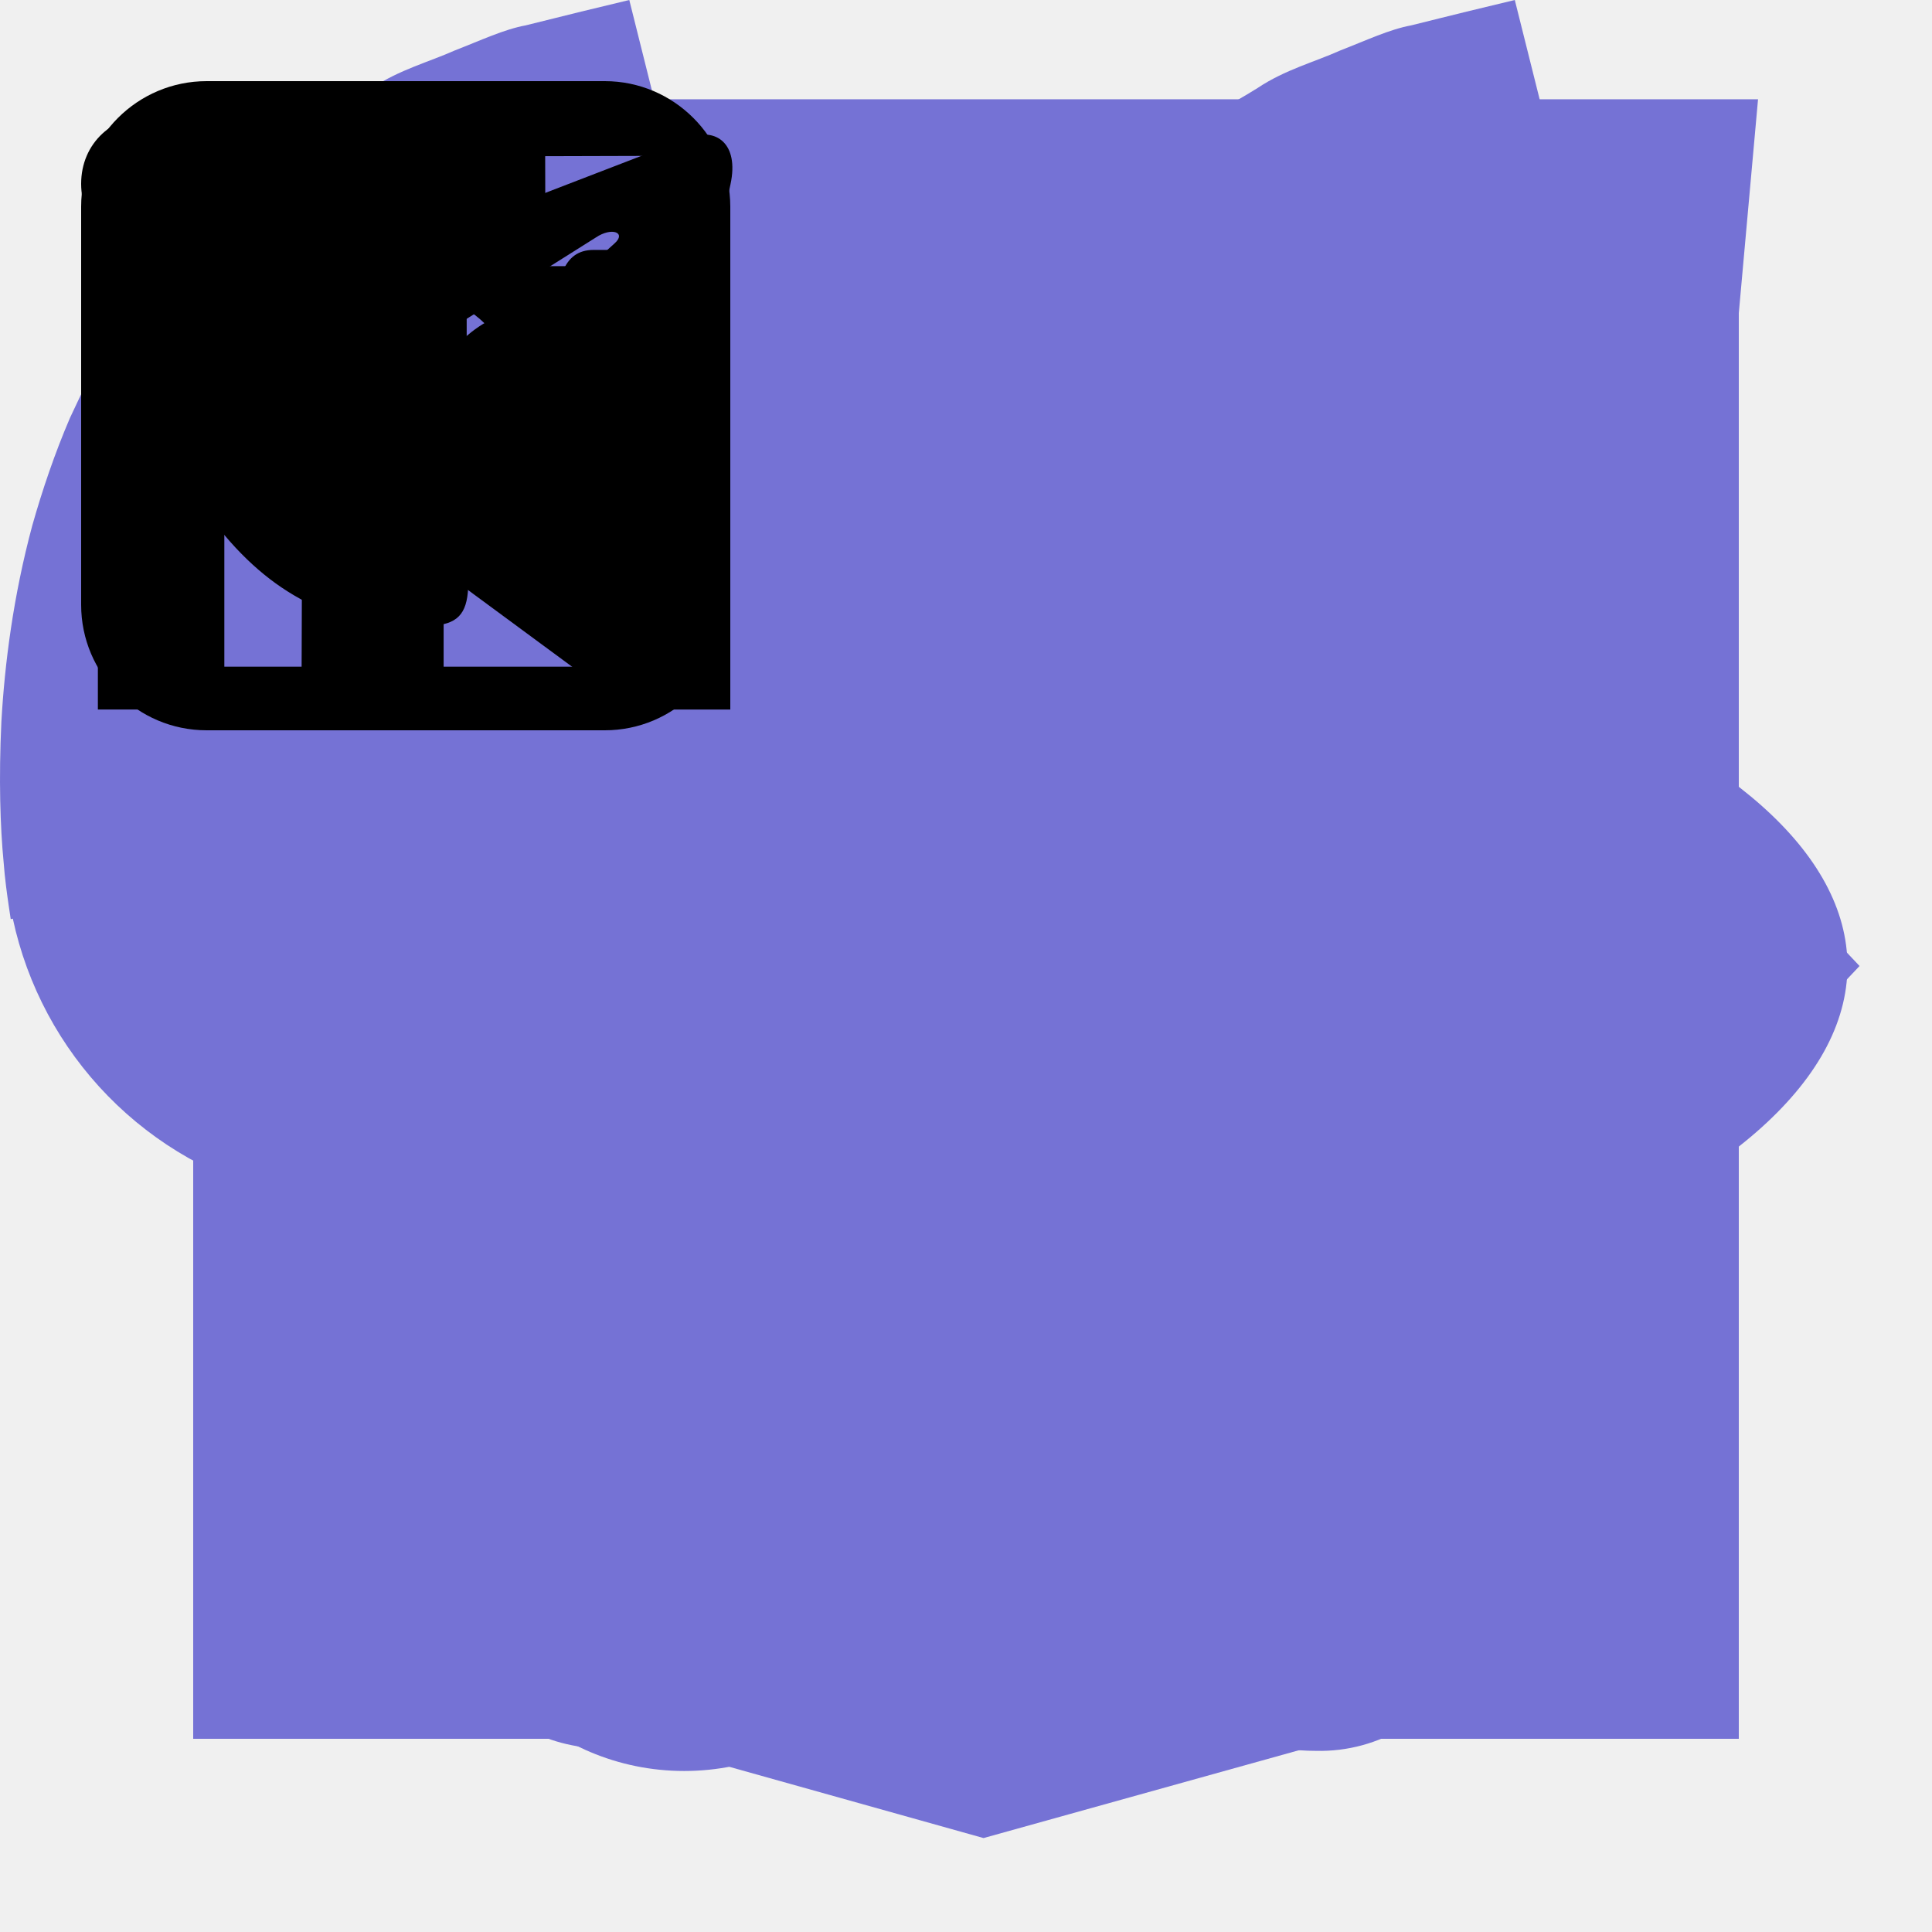
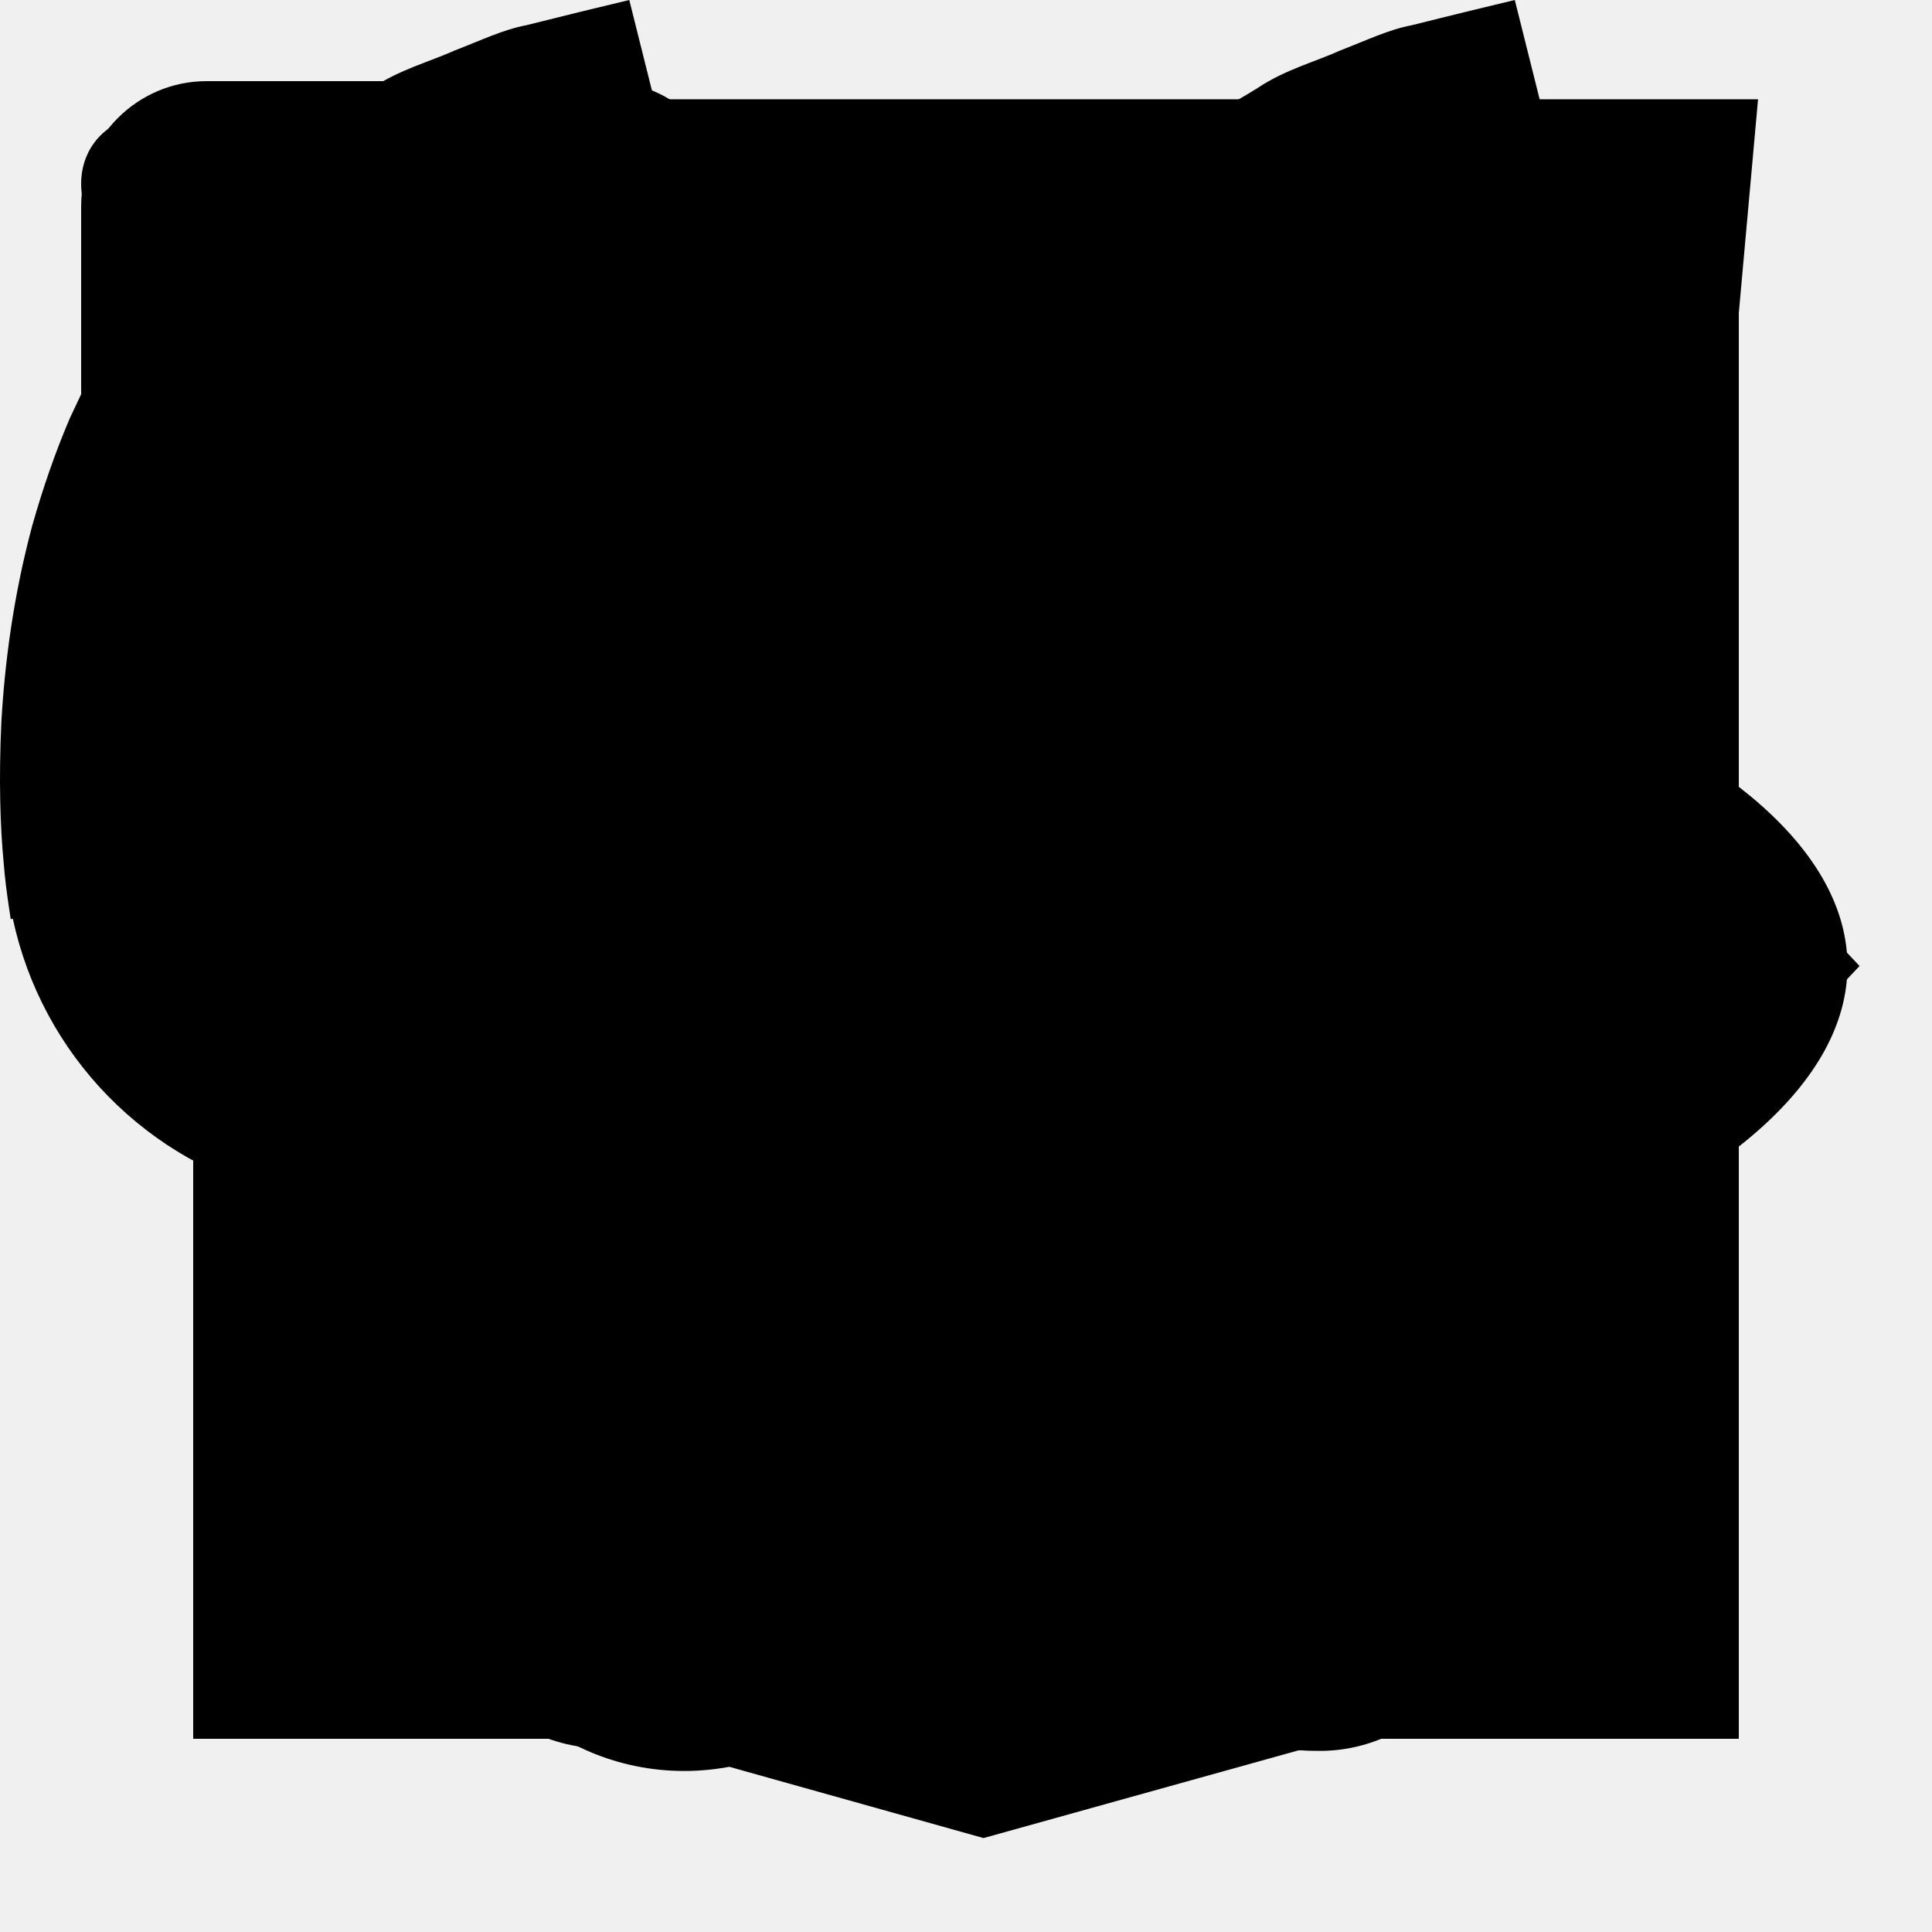
<svg xmlns="http://www.w3.org/2000/svg" width="50" height="50" viewBox="0 0 50 50" fill="none">
  <g id="code">
-     <path fill-rule="evenodd" clip-rule="evenodd" d="M18.312 42.065L27.262 6.688L31.438 7.872L22.488 43.312L18.312 42.065Z" fill="#7572D5" />
-     <path fill-rule="evenodd" clip-rule="evenodd" d="M13.502 12.688L16.562 15.928L7.995 25L16.562 34.072L13.502 37.312L1.875 25L13.502 12.688Z" fill="#7572D5" />
-     <path fill-rule="evenodd" clip-rule="evenodd" d="M36.498 12.688L33.438 15.928L42.005 25L33.438 34.072L36.498 37.312L48.125 25L36.498 12.688Z" fill="#7572D5" />
+     <path fill-rule="evenodd" clip-rule="evenodd" d="M18.312 42.065L27.262 6.688L31.438 7.872L22.488 43.312L18.312 42.065Z" fill="currentColor" />
+     <path fill-rule="evenodd" clip-rule="evenodd" d="M13.502 12.688L16.562 15.928L7.995 25L16.562 34.072L13.502 37.312L1.875 25L13.502 12.688Z" fill="currentColor" />
+     <path fill-rule="evenodd" clip-rule="evenodd" d="M36.498 12.688L33.438 15.928L42.005 25L33.438 34.072L36.498 37.312L48.125 25L36.498 12.688Z" fill="currentColor" />
  </g>
  <g id="css">
-     <path d="M38.051 10.844L12.946 10.838L13.351 15.755L32.638 15.758L32.152 20.85H19.503L19.961 25.674H31.736L31.039 32.281L25.497 33.789L19.866 32.27L19.508 28.313H14.536L15.088 35.541L25.497 38.734L35.731 35.865L38.049 10.845L38.051 10.844ZM5.498 2.569H45.498L41.86 43L25.454 47.569L9.14 42.997L5.498 2.569Z" fill="#7572D5" />
+     <path d="M38.051 10.844L12.946 10.838L13.351 15.755L32.638 15.758L32.152 20.85H19.503L19.961 25.674H31.736L31.039 32.281L25.497 33.789L19.866 32.27L19.508 28.313H14.536L15.088 35.541L25.497 38.734L35.731 35.865L38.049 10.845L38.051 10.844ZM5.498 2.569H45.498L41.86 43L25.454 47.569L9.14 42.997L5.498 2.569Z" fill="currentColor" />
  </g>
  <g id="figma">
-     <path d="M17.708 4.167C14.257 4.167 11.458 6.965 11.458 10.417C11.458 13.868 14.257 16.667 17.708 16.667H32.292C35.743 16.667 38.542 13.868 38.542 10.417C38.542 6.965 35.743 4.167 32.292 4.167H17.708Z" fill="#7572D5" />
-     <path d="M32.292 18.75C28.84 18.75 26.042 21.548 26.042 25C26.042 28.452 28.84 31.25 32.292 31.25C35.744 31.25 38.542 28.452 38.542 25C38.542 21.548 35.744 18.75 32.292 18.75Z" fill="#7572D5" />
-     <path d="M11.458 25C11.458 21.548 14.257 18.75 17.708 18.75H23.958V31.25H17.708C14.257 31.25 11.458 28.452 11.458 25Z" fill="#7572D5" />
-     <path d="M17.708 33.333C14.257 33.333 11.458 36.132 11.458 39.583C11.458 43.035 14.257 45.833 17.708 45.833C21.16 45.833 23.958 43.035 23.958 39.583V33.333H17.708Z" fill="#7572D5" />
+     <path d="M17.708 4.167C14.257 4.167 11.458 6.965 11.458 10.417C11.458 13.868 14.257 16.667 17.708 16.667H32.292C35.743 16.667 38.542 13.868 38.542 10.417C38.542 6.965 35.743 4.167 32.292 4.167H17.708Z" fill="currentColor" />
+     <path d="M32.292 18.75C28.84 18.75 26.042 21.548 26.042 25C26.042 28.452 28.84 31.25 32.292 31.25C35.744 31.25 38.542 28.452 38.542 25C38.542 21.548 35.744 18.75 32.292 18.75Z" fill="currentColor" />
+     <path d="M11.458 25C11.458 21.548 14.257 18.75 17.708 18.75H23.958V31.25H17.708C14.257 31.25 11.458 28.452 11.458 25Z" fill="currentColor" />
+     <path d="M17.708 33.333C14.257 33.333 11.458 36.132 11.458 39.583C11.458 43.035 14.257 45.833 17.708 45.833C21.16 45.833 23.958 43.035 23.958 39.583V33.333H17.708Z" fill="currentColor" />
  </g>
  <g id="react">
    <g clip-path="url(#clip0_20_1854)">
-       <path d="M47.812 25C47.812 22.083 44.688 19.375 39.479 17.5L38.542 17.188V16.771C39.688 11.042 38.854 6.771 36.25 5.208C33.646 3.646 29.792 5.104 25.625 8.75L25 9.375L24.792 9.167H24.583C20.312 5.208 16.146 3.854 13.542 5.312C10.938 6.771 10.208 10.833 11.25 16.146C11.36 16.484 11.43 16.833 11.458 17.188L10.312 17.604C5.208 19.375 2.188 22.083 2.188 25C2.188 27.917 5.521 30.833 10.729 32.708L11.458 32.917C11.33 33.285 11.259 33.672 11.25 34.062C10.208 39.271 11.146 43.229 13.542 44.688C15.938 46.146 20.312 44.792 24.479 41.146L25.104 40.625L25.938 41.458C28.854 43.958 31.771 45.312 34.062 45.312C34.871 45.331 35.667 45.114 36.354 44.688C38.958 43.229 39.896 38.958 38.75 33.542V33.333C38.705 33.162 38.67 32.988 38.646 32.812H38.958C44.479 30.833 47.812 28.021 47.812 25ZM44.792 25C44.792 26.25 42.5 28.438 38.021 29.896H37.812C37.266 28.22 36.605 26.584 35.833 25C36.562 23.333 37.188 21.667 37.708 20.104L38.542 20.312C42.708 21.771 44.792 23.75 44.792 25ZM27.917 39.167L27.083 38.542C28.276 37.22 29.389 35.829 30.417 34.375L35.729 33.542C35.833 33.75 35.833 33.958 35.938 34.062C36.309 35.949 36.379 37.883 36.146 39.792C35.999 40.705 35.561 41.545 34.896 42.188C33.854 42.812 31.042 41.979 27.917 39.167ZM26.562 34.583L25.104 36.458L23.438 34.583H26.562ZM12.292 20C12.815 21.717 13.477 23.39 14.271 25C13.476 26.646 12.815 28.353 12.292 30.104L11.667 29.896C9.843 29.32 8.145 28.401 6.667 27.188C6.284 26.945 5.956 26.626 5.705 26.249C5.454 25.872 5.284 25.447 5.208 25C5.208 23.75 7.292 21.771 11.25 20.417L12.292 20ZM23.438 15.417L25 13.646L26.562 15.417H23.438ZM34.896 7.812C36.042 8.437 36.667 11.562 35.729 16.146C35.734 16.202 35.727 16.259 35.709 16.313C35.691 16.366 35.663 16.416 35.625 16.458L30.417 15.625C29.389 14.171 28.276 12.78 27.083 11.458L27.708 10.938C31.042 8.021 33.75 7.187 34.896 7.812ZM17.5 18.854L16.667 20.208L15.938 21.562C15.625 20.833 15.417 20.104 15.104 19.271L17.5 18.854ZM15.104 30.729C15.417 30 15.625 29.271 15.938 28.438L16.667 29.792L17.5 31.146L15.104 30.729ZM32.5 25C31.97 26.142 31.379 27.255 30.729 28.333C30.104 29.479 29.375 30.521 28.75 31.562H21.25C20.521 30.417 19.792 29.375 19.271 28.333C18.616 27.258 18.025 26.145 17.5 25C18.005 23.846 18.597 22.732 19.271 21.667C19.869 20.587 20.53 19.544 21.25 18.542C23.746 18.333 26.254 18.333 28.75 18.542C29.479 19.583 30.104 20.625 30.729 21.667C31.403 22.732 31.995 23.846 32.5 25ZM33.333 20.208L32.5 18.854L34.896 19.375C34.664 20.121 34.386 20.851 34.062 21.562L33.333 20.208ZM32.5 31.146L33.333 29.792L34.062 28.333L35 30.729L32.5 31.146ZM22.812 11.354H22.917L19.583 15.521L14.375 16.354C14.271 16.042 14.271 15.833 14.167 15.521C13.333 11.25 13.958 8.333 15 7.812C15.277 7.631 15.61 7.557 15.938 7.604C17.396 7.604 19.896 8.646 22.708 11.146L22.812 11.354ZM14.167 34.583C14.186 34.262 14.256 33.945 14.375 33.646L19.688 34.375C20.689 35.848 21.803 37.241 23.021 38.542L22.812 38.75L22.604 38.958C21.184 40.274 19.521 41.3 17.708 41.979C17.311 42.187 16.875 42.313 16.427 42.349C15.98 42.385 15.53 42.33 15.104 42.188C13.958 41.562 13.333 38.75 14.167 34.583Z" fill="#7572D5" />
-       <path d="M25 20.417C24.089 20.396 23.193 20.647 22.426 21.138C21.659 21.629 21.055 22.337 20.692 23.173C20.329 24.008 20.223 24.933 20.388 25.828C20.553 26.724 20.981 27.551 21.618 28.202C22.255 28.854 23.071 29.301 23.963 29.486C24.855 29.672 25.781 29.587 26.625 29.243C27.468 28.9 28.191 28.313 28.699 27.557C29.207 26.801 29.479 25.911 29.479 25C29.48 23.802 29.011 22.652 28.174 21.795C27.337 20.939 26.197 20.444 25 20.417Z" fill="#7572D5" />
+       <path d="M47.812 25C47.812 22.083 44.688 19.375 39.479 17.5L38.542 17.188V16.771C39.688 11.042 38.854 6.771 36.25 5.208C33.646 3.646 29.792 5.104 25.625 8.75L25 9.375L24.792 9.167H24.583C20.312 5.208 16.146 3.854 13.542 5.312C10.938 6.771 10.208 10.833 11.25 16.146C11.36 16.484 11.43 16.833 11.458 17.188L10.312 17.604C5.208 19.375 2.188 22.083 2.188 25C2.188 27.917 5.521 30.833 10.729 32.708L11.458 32.917C11.33 33.285 11.259 33.672 11.25 34.062C10.208 39.271 11.146 43.229 13.542 44.688C15.938 46.146 20.312 44.792 24.479 41.146L25.104 40.625L25.938 41.458C28.854 43.958 31.771 45.312 34.062 45.312C34.871 45.331 35.667 45.114 36.354 44.688C38.958 43.229 39.896 38.958 38.75 33.542V33.333C38.705 33.162 38.67 32.988 38.646 32.812H38.958C44.479 30.833 47.812 28.021 47.812 25ZM44.792 25C44.792 26.25 42.5 28.438 38.021 29.896H37.812C37.266 28.22 36.605 26.584 35.833 25C36.562 23.333 37.188 21.667 37.708 20.104L38.542 20.312C42.708 21.771 44.792 23.75 44.792 25ZM27.917 39.167L27.083 38.542C28.276 37.22 29.389 35.829 30.417 34.375L35.729 33.542C35.833 33.75 35.833 33.958 35.938 34.062C36.309 35.949 36.379 37.883 36.146 39.792C35.999 40.705 35.561 41.545 34.896 42.188C33.854 42.812 31.042 41.979 27.917 39.167ZM26.562 34.583L25.104 36.458L23.438 34.583H26.562ZM12.292 20C12.815 21.717 13.477 23.39 14.271 25C13.476 26.646 12.815 28.353 12.292 30.104L11.667 29.896C9.843 29.32 8.145 28.401 6.667 27.188C6.284 26.945 5.956 26.626 5.705 26.249C5.454 25.872 5.284 25.447 5.208 25C5.208 23.75 7.292 21.771 11.25 20.417L12.292 20ZM23.438 15.417L25 13.646L26.562 15.417H23.438ZM34.896 7.812C36.042 8.437 36.667 11.562 35.729 16.146C35.734 16.202 35.727 16.259 35.709 16.313C35.691 16.366 35.663 16.416 35.625 16.458L30.417 15.625C29.389 14.171 28.276 12.78 27.083 11.458L27.708 10.938C31.042 8.021 33.75 7.187 34.896 7.812ZM17.5 18.854L16.667 20.208L15.938 21.562C15.625 20.833 15.417 20.104 15.104 19.271L17.5 18.854ZM15.104 30.729C15.417 30 15.625 29.271 15.938 28.438L16.667 29.792L17.5 31.146L15.104 30.729ZM32.5 25C31.97 26.142 31.379 27.255 30.729 28.333C30.104 29.479 29.375 30.521 28.75 31.562H21.25C20.521 30.417 19.792 29.375 19.271 28.333C18.616 27.258 18.025 26.145 17.5 25C18.005 23.846 18.597 22.732 19.271 21.667C19.869 20.587 20.53 19.544 21.25 18.542C23.746 18.333 26.254 18.333 28.75 18.542C29.479 19.583 30.104 20.625 30.729 21.667C31.403 22.732 31.995 23.846 32.5 25ZM33.333 20.208L32.5 18.854L34.896 19.375C34.664 20.121 34.386 20.851 34.062 21.562L33.333 20.208ZM32.5 31.146L33.333 29.792L34.062 28.333L35 30.729L32.5 31.146ZM22.812 11.354H22.917L19.583 15.521L14.375 16.354C14.271 16.042 14.271 15.833 14.167 15.521C13.333 11.25 13.958 8.333 15 7.812C15.277 7.631 15.61 7.557 15.938 7.604C17.396 7.604 19.896 8.646 22.708 11.146L22.812 11.354ZM14.167 34.583C14.186 34.262 14.256 33.945 14.375 33.646L19.688 34.375C20.689 35.848 21.803 37.241 23.021 38.542L22.812 38.75L22.604 38.958C21.184 40.274 19.521 41.3 17.708 41.979C17.311 42.187 16.875 42.313 16.427 42.349C15.98 42.385 15.53 42.33 15.104 42.188C13.958 41.562 13.333 38.75 14.167 34.583Z" fill="currentColor" />
+       <path d="M25 20.417C24.089 20.396 23.193 20.647 22.426 21.138C21.659 21.629 21.055 22.337 20.692 23.173C20.329 24.008 20.223 24.933 20.388 25.828C20.553 26.724 20.981 27.551 21.618 28.202C22.255 28.854 23.071 29.301 23.963 29.486C24.855 29.672 25.781 29.587 26.625 29.243C27.468 28.9 28.191 28.313 28.699 27.557C29.207 26.801 29.479 25.911 29.479 25C29.48 23.802 29.011 22.652 28.174 21.795C27.337 20.939 26.197 20.444 25 20.417Z" fill="currentColor" />
    </g>
    <defs>
      <clipPath id="clip0_20_1854">
        <rect width="50" height="50" fill="white" />
      </clipPath>
    </defs>
  </g>
  <g id="styledComponents">
-     <path d="M37.259 6.25L36.989 7.65C36.571 10.302 36.722 11.061 37.868 12.045L38.975 12.955L37.829 18.03C37.144 21.059 36.304 23.597 35.771 24.431C35.313 25.15 34.78 26.21 34.664 26.779C34.473 27.459 33.825 28.143 32.833 28.748C31.958 29.242 30.238 30.566 29.02 31.629C28.047 32.499 27.377 33.033 27.013 33.262L25.823 34.196C25.442 34.805 25.225 35.295 25.142 35.667C25.059 36.05 25.106 36.304 25.229 36.49C25.348 36.669 25.553 36.795 25.834 36.874C26.167 36.951 26.51 36.979 26.851 36.956C27.622 36.904 28.386 36.769 29.128 36.555C29.381 36.487 29.579 36.422 29.752 36.365C30.019 36.039 30.635 35.424 31.727 34.353C34.625 31.515 35.731 29.961 34.589 30.38C34.167 30.53 34.358 30.151 35.082 29.392C36.61 27.914 37.486 25.68 39.317 18.675C40.766 13.144 40.766 13.066 41.833 13.066C42.334 13.066 43.75 13.152 43.75 13.152V6.25H40.499H37.259ZM24.422 18.081C23.369 18.073 21.106 19.666 14.33 25.161C14.038 25.852 14.013 26.328 14.146 26.636C14.233 26.847 14.392 26.994 14.611 27.101C14.828 27.209 15.109 27.273 15.419 27.298C16.035 27.352 16.763 27.255 17.35 27.141L17.747 27.051C17.883 26.87 18.061 26.725 18.266 26.629C18.684 26.4 20.439 24.81 22.194 23.106C25.283 19.999 26.007 18.596 24.75 18.142C24.646 18.101 24.533 18.08 24.422 18.081ZM32.336 20.239C31.41 20.264 29.741 21.331 26.883 23.597C25.449 24.753 24.541 25.376 24.054 25.505L22.165 26.987C21.455 28.275 21.351 29.074 21.538 29.514C21.585 29.622 21.653 29.721 21.739 29.803C21.824 29.886 21.925 29.95 22.036 29.994C22.311 30.102 22.605 30.156 22.901 30.155C23.608 30.147 24.311 30.045 24.991 29.85C25.345 29.756 25.695 29.646 26.04 29.521L26.144 29.478L26.335 29.378C26.696 28.916 27.525 28.046 28.563 27.044C31.842 23.901 33.518 21.667 33.176 20.833C33.021 20.429 32.754 20.225 32.336 20.239ZM23.6 24.105C23.333 24.134 22.735 24.592 21.657 25.53C20.1 26.897 18.403 27.685 17.815 27.334C17.679 27.364 17.542 27.393 17.404 27.42C16.806 27.538 16.06 27.635 15.393 27.581C15.079 27.562 14.771 27.485 14.485 27.355C14.215 27.233 14 27.016 13.88 26.747C13.746 26.425 13.746 26.024 13.898 25.512L11.555 27.423L6.254 31.78V38.842L23.625 25.251C23.622 25.102 23.641 24.953 23.683 24.81C23.816 24.331 23.809 24.087 23.6 24.109V24.105ZM31.075 26.392C30.811 26.392 30.372 26.761 29.669 27.502C28.714 28.515 27.211 29.496 26.415 29.696L26.292 29.761C26.161 29.814 26.029 29.865 25.896 29.911C25.679 29.983 25.398 30.069 25.074 30.155C24.425 30.33 23.618 30.491 22.897 30.473C22.557 30.473 22.221 30.407 21.906 30.28C21.609 30.159 21.372 29.927 21.243 29.636C21.034 29.138 21.117 28.44 21.574 27.448L6.25 39.437V43.75H12.982L27.262 32.61C27.633 32.202 28.191 31.644 28.945 30.946C30.963 29.088 31.421 28.447 31.421 27.499C31.421 26.761 31.338 26.389 31.075 26.389V26.392ZM34.473 33.373L33.251 34.583C32.567 35.227 31.345 36.022 30.509 36.362L30.343 36.433L30.332 36.451L30.296 36.487C30.264 36.512 30.249 36.516 30.224 36.526C29.89 36.652 29.551 36.763 29.208 36.859C28.444 37.08 27.659 37.218 26.865 37.271C26.49 37.295 26.113 37.262 25.748 37.174C25.431 37.105 25.151 36.921 24.962 36.659C24.789 36.394 24.739 36.039 24.836 35.603C24.913 35.292 25.028 34.991 25.178 34.708L13.656 43.75H28.981L30.811 41.667C33.327 38.753 34.473 36.669 34.473 34.887V33.373Z" fill="#7572D5" />
+     <path d="M37.259 6.25L36.989 7.65C36.571 10.302 36.722 11.061 37.868 12.045L38.975 12.955L37.829 18.03C37.144 21.059 36.304 23.597 35.771 24.431C35.313 25.15 34.78 26.21 34.664 26.779C34.473 27.459 33.825 28.143 32.833 28.748C31.958 29.242 30.238 30.566 29.02 31.629C28.047 32.499 27.377 33.033 27.013 33.262L25.823 34.196C25.442 34.805 25.225 35.295 25.142 35.667C25.059 36.05 25.106 36.304 25.229 36.49C25.348 36.669 25.553 36.795 25.834 36.874C26.167 36.951 26.51 36.979 26.851 36.956C27.622 36.904 28.386 36.769 29.128 36.555C29.381 36.487 29.579 36.422 29.752 36.365C30.019 36.039 30.635 35.424 31.727 34.353C34.625 31.515 35.731 29.961 34.589 30.38C34.167 30.53 34.358 30.151 35.082 29.392C36.61 27.914 37.486 25.68 39.317 18.675C40.766 13.144 40.766 13.066 41.833 13.066C42.334 13.066 43.75 13.152 43.75 13.152V6.25H40.499H37.259ZM24.422 18.081C23.369 18.073 21.106 19.666 14.33 25.161C14.038 25.852 14.013 26.328 14.146 26.636C14.233 26.847 14.392 26.994 14.611 27.101C14.828 27.209 15.109 27.273 15.419 27.298C16.035 27.352 16.763 27.255 17.35 27.141L17.747 27.051C17.883 26.87 18.061 26.725 18.266 26.629C18.684 26.4 20.439 24.81 22.194 23.106C25.283 19.999 26.007 18.596 24.75 18.142C24.646 18.101 24.533 18.08 24.422 18.081ZM32.336 20.239C31.41 20.264 29.741 21.331 26.883 23.597C25.449 24.753 24.541 25.376 24.054 25.505L22.165 26.987C21.455 28.275 21.351 29.074 21.538 29.514C21.585 29.622 21.653 29.721 21.739 29.803C21.824 29.886 21.925 29.95 22.036 29.994C22.311 30.102 22.605 30.156 22.901 30.155C23.608 30.147 24.311 30.045 24.991 29.85C25.345 29.756 25.695 29.646 26.04 29.521L26.144 29.478L26.335 29.378C26.696 28.916 27.525 28.046 28.563 27.044C31.842 23.901 33.518 21.667 33.176 20.833C33.021 20.429 32.754 20.225 32.336 20.239ZM23.6 24.105C23.333 24.134 22.735 24.592 21.657 25.53C20.1 26.897 18.403 27.685 17.815 27.334C17.679 27.364 17.542 27.393 17.404 27.42C16.806 27.538 16.06 27.635 15.393 27.581C15.079 27.562 14.771 27.485 14.485 27.355C14.215 27.233 14 27.016 13.88 26.747C13.746 26.425 13.746 26.024 13.898 25.512L11.555 27.423L6.254 31.78V38.842L23.625 25.251C23.622 25.102 23.641 24.953 23.683 24.81C23.816 24.331 23.809 24.087 23.6 24.109V24.105ZM31.075 26.392C30.811 26.392 30.372 26.761 29.669 27.502C28.714 28.515 27.211 29.496 26.415 29.696L26.292 29.761C26.161 29.814 26.029 29.865 25.896 29.911C25.679 29.983 25.398 30.069 25.074 30.155C24.425 30.33 23.618 30.491 22.897 30.473C22.557 30.473 22.221 30.407 21.906 30.28C21.609 30.159 21.372 29.927 21.243 29.636C21.034 29.138 21.117 28.44 21.574 27.448L6.25 39.437V43.75H12.982L27.262 32.61C27.633 32.202 28.191 31.644 28.945 30.946C30.963 29.088 31.421 28.447 31.421 27.499C31.421 26.761 31.338 26.389 31.075 26.389V26.392ZM34.473 33.373L33.251 34.583C32.567 35.227 31.345 36.022 30.509 36.362L30.343 36.433L30.332 36.451L30.296 36.487C30.264 36.512 30.249 36.516 30.224 36.526C29.89 36.652 29.551 36.763 29.208 36.859C28.444 37.08 27.659 37.218 26.865 37.271C26.49 37.295 26.113 37.262 25.748 37.174C25.431 37.105 25.151 36.921 24.962 36.659C24.789 36.394 24.739 36.039 24.836 35.603C24.913 35.292 25.028 34.991 25.178 34.708L13.656 43.75H28.981L30.811 41.667C33.327 38.753 34.473 36.669 34.473 34.887V33.373Z" fill="currentColor" />
  </g>
  <g id="typeScript">
-     <path d="M5 25V45H45V5H5V25ZM37.235 23.407C38.252 23.66 39.025 24.112 39.737 24.848C40.105 25.242 40.652 25.958 40.695 26.132C40.708 26.182 38.968 27.348 37.915 28.003C37.877 28.028 37.723 27.863 37.553 27.61C37.037 26.86 36.498 26.537 35.673 26.48C34.46 26.397 33.68 27.032 33.687 28.092C33.676 28.352 33.734 28.611 33.857 28.842C34.123 29.393 34.62 29.725 36.173 30.397C39.038 31.63 40.263 32.442 41.025 33.597C41.875 34.885 42.067 36.943 41.488 38.473C40.855 40.137 39.28 41.267 37.063 41.64C36.378 41.762 34.753 41.743 34.017 41.61C32.41 41.323 30.887 40.53 29.947 39.488C29.578 39.083 28.86 38.022 28.905 37.947C28.923 37.92 29.088 37.818 29.272 37.712C29.452 37.61 30.123 37.222 30.758 36.853L31.908 36.187L32.15 36.543C32.487 37.057 33.222 37.762 33.667 37.997C34.943 38.67 36.695 38.575 37.558 37.8C37.732 37.654 37.869 37.469 37.96 37.261C38.05 37.053 38.092 36.827 38.08 36.6C38.08 36.137 38.022 35.933 37.78 35.583C37.47 35.14 36.835 34.767 35.032 33.983C32.968 33.095 32.08 32.543 31.267 31.667C30.759 31.088 30.384 30.405 30.168 29.667C30.017 29.102 29.978 27.685 30.098 27.115C30.523 25.12 32.028 23.732 34.2 23.318C34.905 23.185 36.543 23.235 37.235 23.407ZM27.845 25.077L27.858 26.715H22.65V41.508H18.967V26.715H13.763V25.108C13.763 24.218 13.782 23.475 13.807 23.458C13.827 23.432 16.995 23.418 20.835 23.425L27.827 23.445L27.845 25.077Z" fill="#7572D5" />
+     <path d="M5 25V45H45V5H5V25ZM37.235 23.407C38.252 23.66 39.025 24.112 39.737 24.848C40.105 25.242 40.652 25.958 40.695 26.132C40.708 26.182 38.968 27.348 37.915 28.003C37.877 28.028 37.723 27.863 37.553 27.61C37.037 26.86 36.498 26.537 35.673 26.48C34.46 26.397 33.68 27.032 33.687 28.092C33.676 28.352 33.734 28.611 33.857 28.842C34.123 29.393 34.62 29.725 36.173 30.397C39.038 31.63 40.263 32.442 41.025 33.597C41.875 34.885 42.067 36.943 41.488 38.473C40.855 40.137 39.28 41.267 37.063 41.64C36.378 41.762 34.753 41.743 34.017 41.61C32.41 41.323 30.887 40.53 29.947 39.488C29.578 39.083 28.86 38.022 28.905 37.947C28.923 37.92 29.088 37.818 29.272 37.712C29.452 37.61 30.123 37.222 30.758 36.853L31.908 36.187L32.15 36.543C32.487 37.057 33.222 37.762 33.667 37.997C34.943 38.67 36.695 38.575 37.558 37.8C37.732 37.654 37.869 37.469 37.96 37.261C38.05 37.053 38.092 36.827 38.08 36.6C38.08 36.137 38.022 35.933 37.78 35.583C37.47 35.14 36.835 34.767 35.032 33.983C32.968 33.095 32.08 32.543 31.267 31.667C30.759 31.088 30.384 30.405 30.168 29.667C30.017 29.102 29.978 27.685 30.098 27.115C30.523 25.12 32.028 23.732 34.2 23.318C34.905 23.185 36.543 23.235 37.235 23.407ZM27.845 25.077L27.858 26.715H22.65V41.508H18.967V26.715H13.763V25.108C13.763 24.218 13.782 23.475 13.807 23.458C13.827 23.432 16.995 23.418 20.835 23.425L27.827 23.445L27.845 25.077Z" fill="currentColor" />
  </g>
  <g id="quote">
-     <path d="M9.498 12.438C9.034 12.438 8.588 12.508 8.144 12.573C8.288 12.09 8.436 11.598 8.673 11.156C8.911 10.515 9.282 9.958 9.65 9.398C9.959 8.792 10.503 8.381 10.903 7.862C11.321 7.358 11.892 7.023 12.344 6.604C12.788 6.167 13.369 5.948 13.832 5.64C14.315 5.362 14.736 5.056 15.186 4.91L16.309 4.448L17.296 4.037L16.286 0L15.042 0.3C14.644 0.4 14.159 0.517 13.607 0.656C13.042 0.76 12.44 1.046 11.769 1.306C11.107 1.602 10.34 1.802 9.628 2.277C8.911 2.731 8.084 3.11 7.355 3.719C6.648 4.346 5.796 4.89 5.167 5.688C4.48 6.433 3.8 7.217 3.273 8.108C2.663 8.958 2.248 9.892 1.811 10.815C1.415 11.738 1.096 12.681 0.836 13.598C0.342 15.435 0.121 17.181 0.036 18.675C-0.035 20.171 0.007 21.415 0.094 22.315C0.125 22.74 0.184 23.152 0.225 23.438L0.278 23.788L0.332 23.775C0.702 25.506 1.555 27.096 2.792 28.363C4.029 29.629 5.599 30.52 7.321 30.931C9.042 31.342 10.845 31.258 12.521 30.687C14.196 30.117 15.676 29.083 16.789 27.707C17.902 26.33 18.603 24.667 18.81 22.909C19.017 21.151 18.722 19.37 17.959 17.773C17.196 16.176 15.997 14.827 14.5 13.883C13.002 12.938 11.268 12.437 9.498 12.438ZM32.415 12.438C31.951 12.438 31.505 12.508 31.061 12.573C31.205 12.09 31.353 11.598 31.59 11.156C31.828 10.515 32.198 9.958 32.567 9.398C32.876 8.792 33.419 8.381 33.819 7.862C34.238 7.358 34.809 7.023 35.261 6.604C35.705 6.167 36.286 5.948 36.748 5.64C37.232 5.362 37.653 5.056 38.103 4.91L39.225 4.448L40.213 4.037L39.203 0L37.959 0.3C37.561 0.4 37.075 0.517 36.523 0.656C35.959 0.76 35.357 1.046 34.686 1.306C34.026 1.604 33.257 1.802 32.544 2.279C31.828 2.733 31 3.112 30.271 3.721C29.565 4.348 28.713 4.892 28.084 5.688C27.396 6.433 26.717 7.217 26.19 8.108C25.58 8.958 25.165 9.892 24.728 10.815C24.332 11.738 24.013 12.681 23.753 13.598C23.259 15.435 23.038 17.181 22.953 18.675C22.882 20.171 22.923 21.415 23.011 22.315C23.042 22.74 23.101 23.152 23.142 23.438L23.194 23.788L23.248 23.775C23.619 25.506 24.472 27.096 25.709 28.363C26.945 29.629 28.516 30.52 30.237 30.931C31.959 31.342 33.762 31.258 35.438 30.687C37.113 30.117 38.593 29.083 39.706 27.707C40.819 26.33 41.519 24.667 41.726 22.909C41.933 21.151 41.639 19.37 40.876 17.773C40.113 16.176 38.914 14.827 37.416 13.883C35.919 12.938 34.185 12.437 32.415 12.438Z" fill="#7572D5" />
+     <path d="M9.498 12.438C9.034 12.438 8.588 12.508 8.144 12.573C8.288 12.09 8.436 11.598 8.673 11.156C8.911 10.515 9.282 9.958 9.65 9.398C9.959 8.792 10.503 8.381 10.903 7.862C11.321 7.358 11.892 7.023 12.344 6.604C12.788 6.167 13.369 5.948 13.832 5.64C14.315 5.362 14.736 5.056 15.186 4.91L16.309 4.448L17.296 4.037L16.286 0L15.042 0.3C14.644 0.4 14.159 0.517 13.607 0.656C13.042 0.76 12.44 1.046 11.769 1.306C11.107 1.602 10.34 1.802 9.628 2.277C8.911 2.731 8.084 3.11 7.355 3.719C6.648 4.346 5.796 4.89 5.167 5.688C4.48 6.433 3.8 7.217 3.273 8.108C2.663 8.958 2.248 9.892 1.811 10.815C1.415 11.738 1.096 12.681 0.836 13.598C0.342 15.435 0.121 17.181 0.036 18.675C-0.035 20.171 0.007 21.415 0.094 22.315C0.125 22.74 0.184 23.152 0.225 23.438L0.278 23.788L0.332 23.775C0.702 25.506 1.555 27.096 2.792 28.363C4.029 29.629 5.599 30.52 7.321 30.931C9.042 31.342 10.845 31.258 12.521 30.687C14.196 30.117 15.676 29.083 16.789 27.707C17.902 26.33 18.603 24.667 18.81 22.909C19.017 21.151 18.722 19.37 17.959 17.773C17.196 16.176 15.997 14.827 14.5 13.883C13.002 12.938 11.268 12.437 9.498 12.438ZM32.415 12.438C31.951 12.438 31.505 12.508 31.061 12.573C31.205 12.09 31.353 11.598 31.59 11.156C31.828 10.515 32.198 9.958 32.567 9.398C32.876 8.792 33.419 8.381 33.819 7.862C34.238 7.358 34.809 7.023 35.261 6.604C35.705 6.167 36.286 5.948 36.748 5.64C37.232 5.362 37.653 5.056 38.103 4.91L39.225 4.448L40.213 4.037L39.203 0L37.959 0.3C37.561 0.4 37.075 0.517 36.523 0.656C35.959 0.76 35.357 1.046 34.686 1.306C34.026 1.604 33.257 1.802 32.544 2.279C31.828 2.733 31 3.112 30.271 3.721C29.565 4.348 28.713 4.892 28.084 5.688C27.396 6.433 26.717 7.217 26.19 8.108C25.58 8.958 25.165 9.892 24.728 10.815C24.332 11.738 24.013 12.681 23.753 13.598C23.259 15.435 23.038 17.181 22.953 18.675C22.882 20.171 22.923 21.415 23.011 22.315C23.042 22.74 23.101 23.152 23.142 23.438L23.194 23.788L23.248 23.775C23.619 25.506 24.472 27.096 25.709 28.363C26.945 29.629 28.516 30.52 30.237 30.931C31.959 31.342 33.762 31.258 35.438 30.687C37.113 30.117 38.593 29.083 39.706 27.707C40.819 26.33 41.519 24.667 41.726 22.909C41.933 21.151 41.639 19.37 40.876 17.773C40.113 16.176 38.914 14.827 37.416 13.883C35.919 12.938 34.185 12.437 32.415 12.438Z" fill="currentColor" />
  </g>
  <g id="instagram">
    <path d="M15.652 2.1H5.348C3.557 2.1 2.1 3.556 2.1 5.347V8.778V15.653C2.1 17.444 3.557 18.9 5.348 18.9H15.652C17.443 18.9 18.9 17.444 18.9 15.653V8.771V5.341C18.893 3.556 17.437 2.1 15.652 2.1ZM16.583 4.035H16.957V4.403V6.882L14.116 6.889L14.109 4.042L16.583 4.035ZM8.098 8.771C8.636 8.03 9.509 7.538 10.493 7.538C11.478 7.538 12.351 8.024 12.889 8.771C13.243 9.257 13.447 9.854 13.447 10.497C13.447 12.124 12.121 13.455 10.487 13.455C8.853 13.455 7.54 12.124 7.54 10.497C7.54 9.854 7.75 9.257 8.098 8.771ZM17.259 15.646C17.259 16.532 16.538 17.253 15.652 17.253H5.348C4.463 17.253 3.741 16.532 3.741 15.646V8.771H6.247C6.031 9.303 5.906 9.887 5.906 10.497C5.906 13.029 7.967 15.089 10.5 15.089C13.033 15.089 15.094 13.029 15.094 10.497C15.094 9.887 14.969 9.303 14.752 8.771H17.259V15.646Z" fill="currentColor" />
  </g>
  <g id="telegram">
    <path d="M18.906 4.764L16.37 16.721C16.179 17.564 15.68 17.774 14.972 17.377L11.108 14.53L9.245 16.323C9.038 16.53 8.866 16.702 8.468 16.702L8.746 12.768L15.905 6.299C16.217 6.022 15.838 5.867 15.422 6.145L6.571 11.719L2.76 10.526C1.932 10.267 1.917 9.697 2.933 9.299L17.837 3.557C18.527 3.299 19.131 3.71 18.906 4.764Z" fill="currentColor" />
  </g>
  <g id="vk">
    <path d="M18.169 13.994C17.804 13.539 17.388 13.131 16.986 12.737C16.843 12.597 16.695 12.451 16.553 12.307C16.144 11.893 16.129 11.737 16.453 11.267C16.677 10.942 16.914 10.617 17.144 10.303C17.352 10.018 17.568 9.723 17.774 9.428L17.817 9.367C18.212 8.801 18.62 8.216 18.837 7.51C18.893 7.323 18.953 7.049 18.817 6.82C18.682 6.591 18.419 6.521 18.234 6.489C18.142 6.472 18.05 6.47 17.966 6.47L15.381 6.468L15.36 6.468C14.969 6.468 14.705 6.659 14.554 7.052C14.41 7.427 14.252 7.826 14.071 8.206C13.712 8.963 13.255 9.834 12.595 10.561L12.567 10.592C12.489 10.678 12.4 10.777 12.336 10.777C12.326 10.777 12.315 10.775 12.303 10.771C12.166 10.716 12.074 10.372 12.079 10.213C12.079 10.21 12.079 10.208 12.079 10.206L12.077 7.11C12.077 7.1 12.076 7.089 12.075 7.078C12.009 6.575 11.863 6.262 11.313 6.15C11.298 6.147 11.283 6.146 11.268 6.146H8.581C8.143 6.146 7.901 6.33 7.675 6.606C7.613 6.68 7.486 6.833 7.549 7.02C7.613 7.209 7.821 7.249 7.889 7.262C8.225 7.329 8.415 7.542 8.468 7.914C8.562 8.561 8.574 9.251 8.505 10.086C8.485 10.319 8.447 10.498 8.385 10.651C8.37 10.687 8.318 10.804 8.266 10.804C8.249 10.804 8.201 10.797 8.112 10.734C7.904 10.586 7.751 10.375 7.574 10.114C6.968 9.228 6.461 8.252 6.021 7.129C5.858 6.716 5.553 6.485 5.163 6.478C4.734 6.471 4.345 6.468 3.974 6.468C3.569 6.468 3.193 6.472 2.826 6.48C2.512 6.485 2.295 6.583 2.181 6.77C2.066 6.957 2.074 7.202 2.203 7.5C3.237 9.882 4.175 11.615 5.243 13.117C5.992 14.168 6.743 14.896 7.607 15.406C8.517 15.946 9.536 16.208 10.724 16.208C10.858 16.208 10.998 16.205 11.138 16.198C11.828 16.163 12.084 15.904 12.116 15.208C12.132 14.852 12.169 14.479 12.338 14.161C12.444 13.96 12.544 13.96 12.576 13.96C12.639 13.96 12.717 13.99 12.801 14.047C12.951 14.148 13.08 14.284 13.186 14.403C13.285 14.516 13.383 14.63 13.482 14.744C13.694 14.991 13.913 15.245 14.143 15.487C14.644 16.016 15.197 16.249 15.832 16.198H18.202C18.207 16.198 18.212 16.198 18.217 16.198C18.454 16.181 18.658 16.046 18.779 15.825C18.928 15.552 18.925 15.204 18.77 14.893C18.596 14.541 18.369 14.241 18.169 13.994Z" fill="currentColor" />
  </g>
  <g id="linkedIn">
    <path d="M5.806 7.886H2.533V18.362H5.806V7.886Z" fill="currentColor" />
    <path d="M4.101 2.94C2.894 2.94 2.1 3.721 2.1 4.757C2.1 5.774 2.868 6.574 4.055 6.574H4.081C5.314 6.574 6.082 5.767 6.075 4.757C6.049 3.721 5.308 2.94 4.101 2.94Z" fill="currentColor" />
    <path d="M14.748 7.788C12.871 7.788 11.697 8.811 11.481 9.533V7.886H7.801C7.847 8.759 7.801 18.362 7.801 18.362H11.481V12.701C11.481 12.38 11.468 12.065 11.559 11.842C11.809 11.212 12.353 10.556 13.331 10.556C14.61 10.556 15.187 11.527 15.187 12.944V18.362H18.9V12.537C18.9 9.297 17.076 7.788 14.748 7.788Z" fill="currentColor" />
  </g>
</svg>
